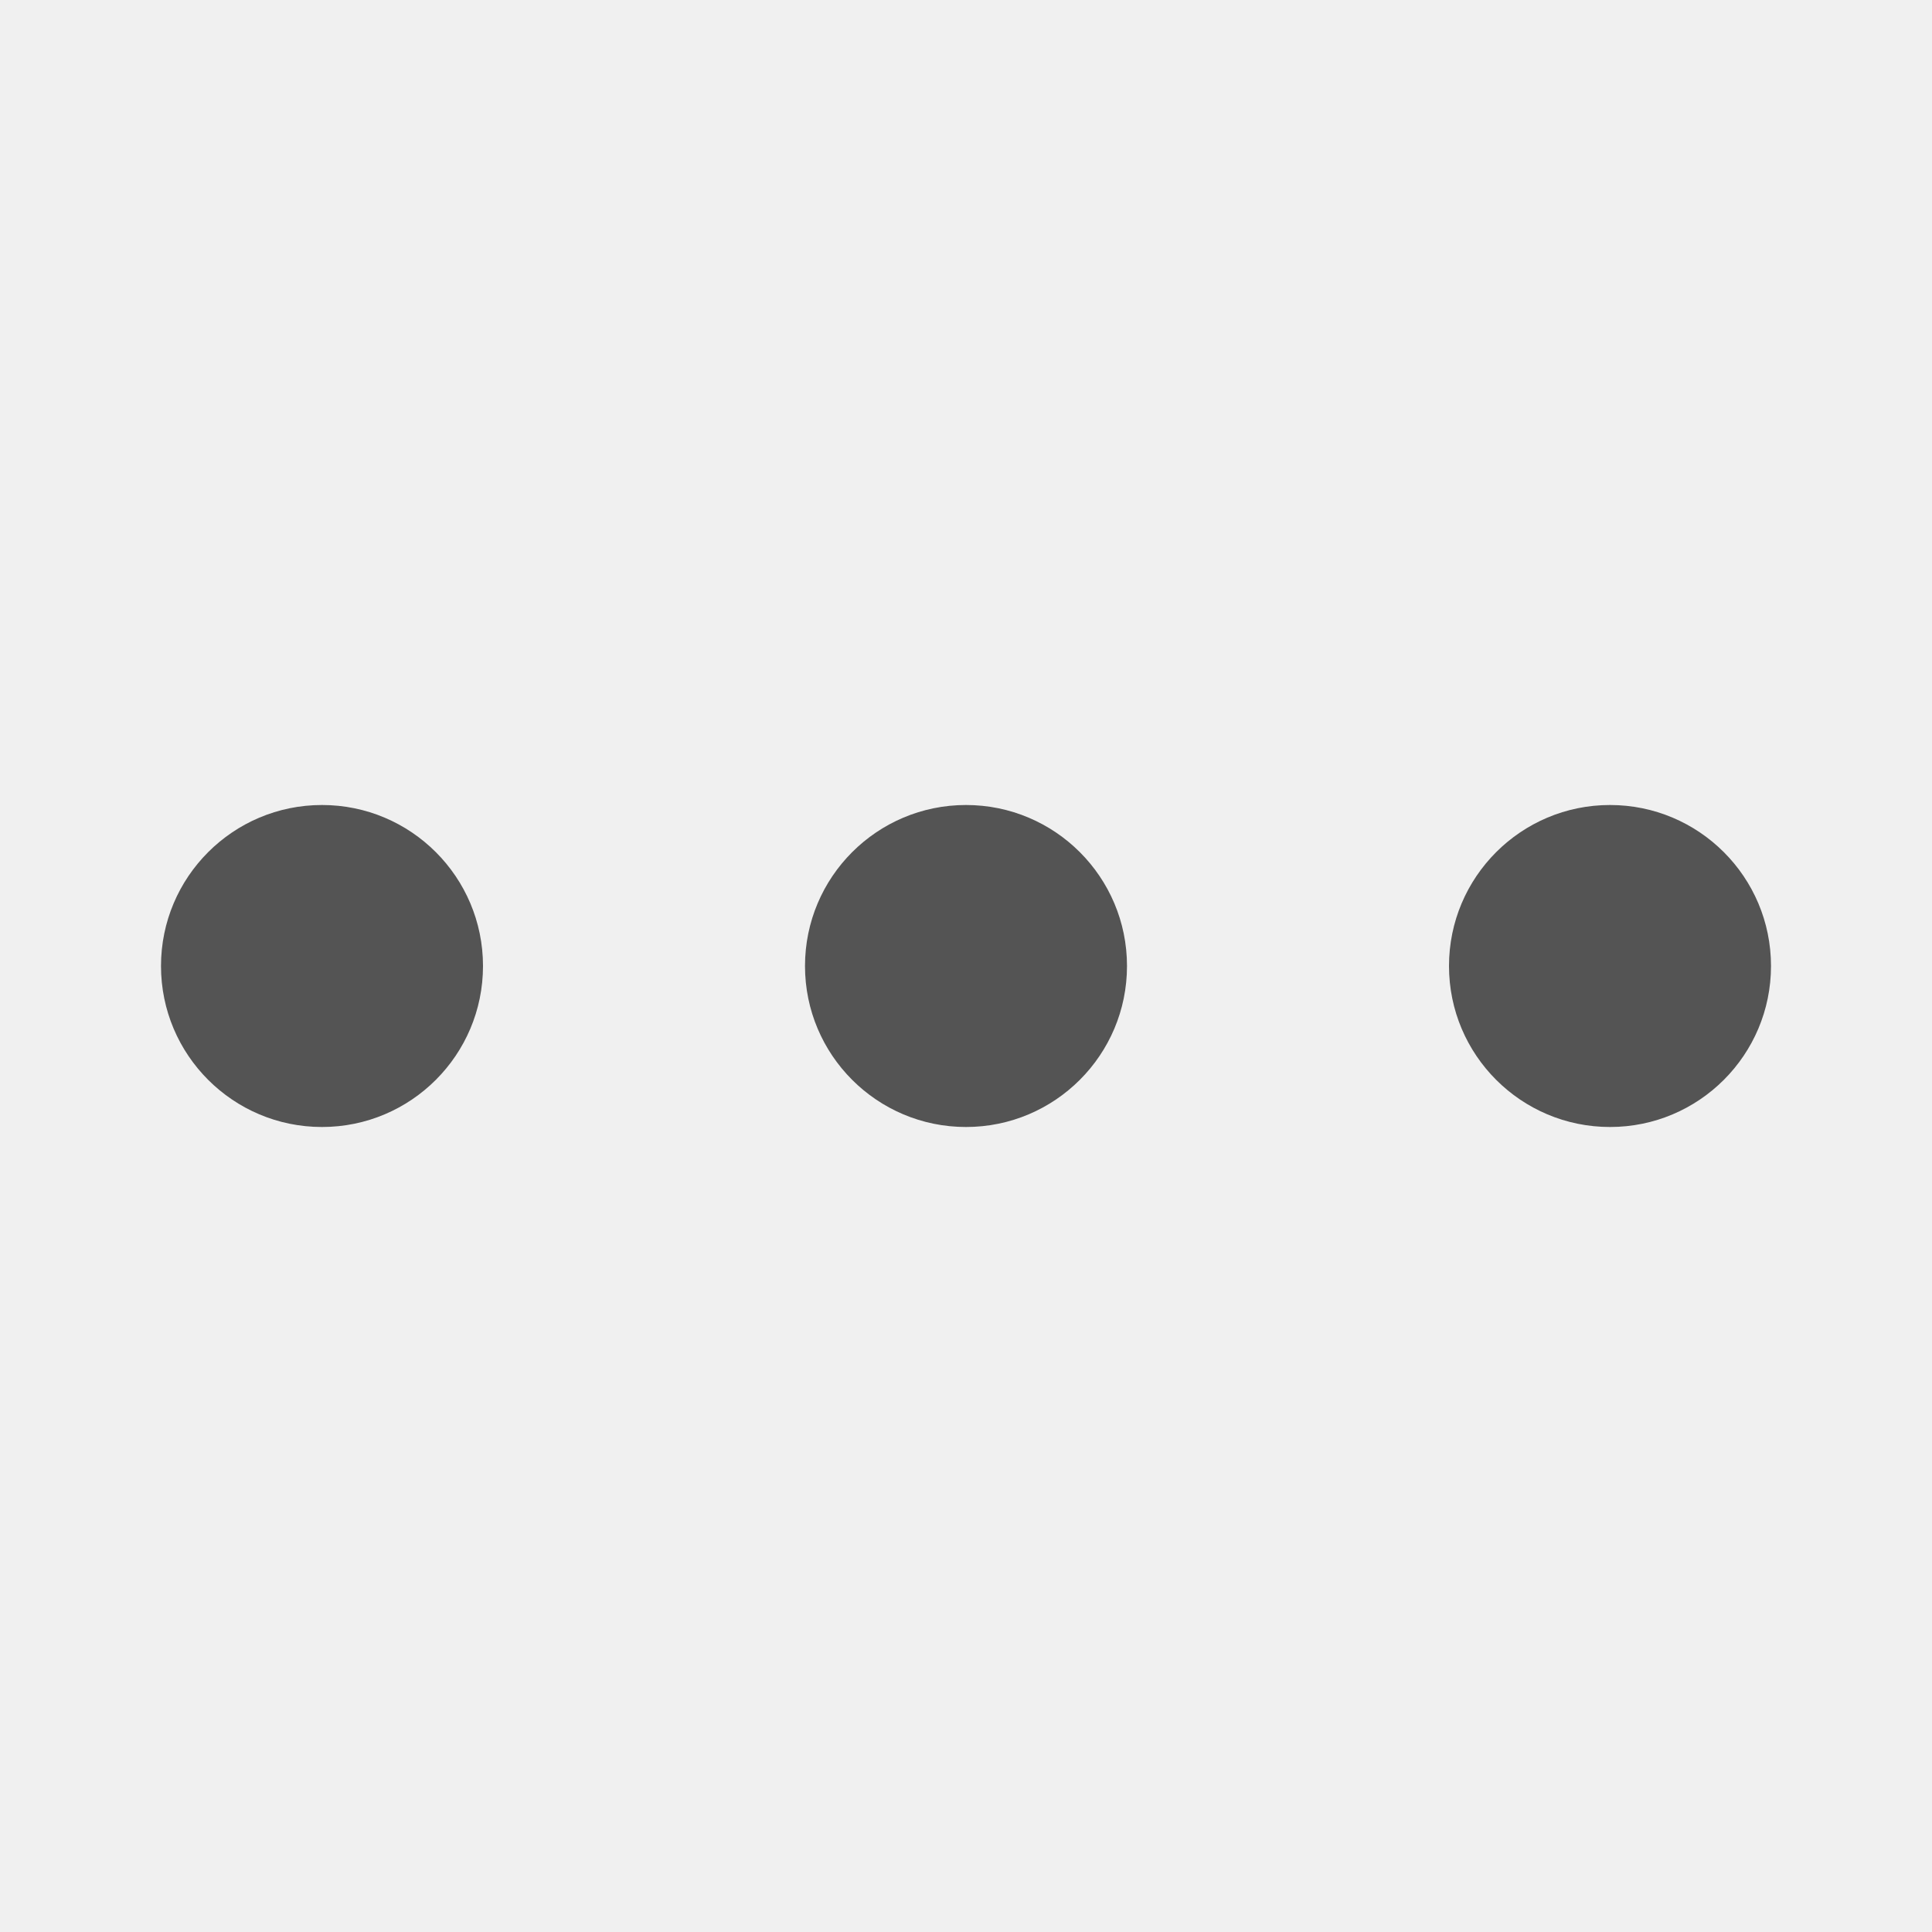
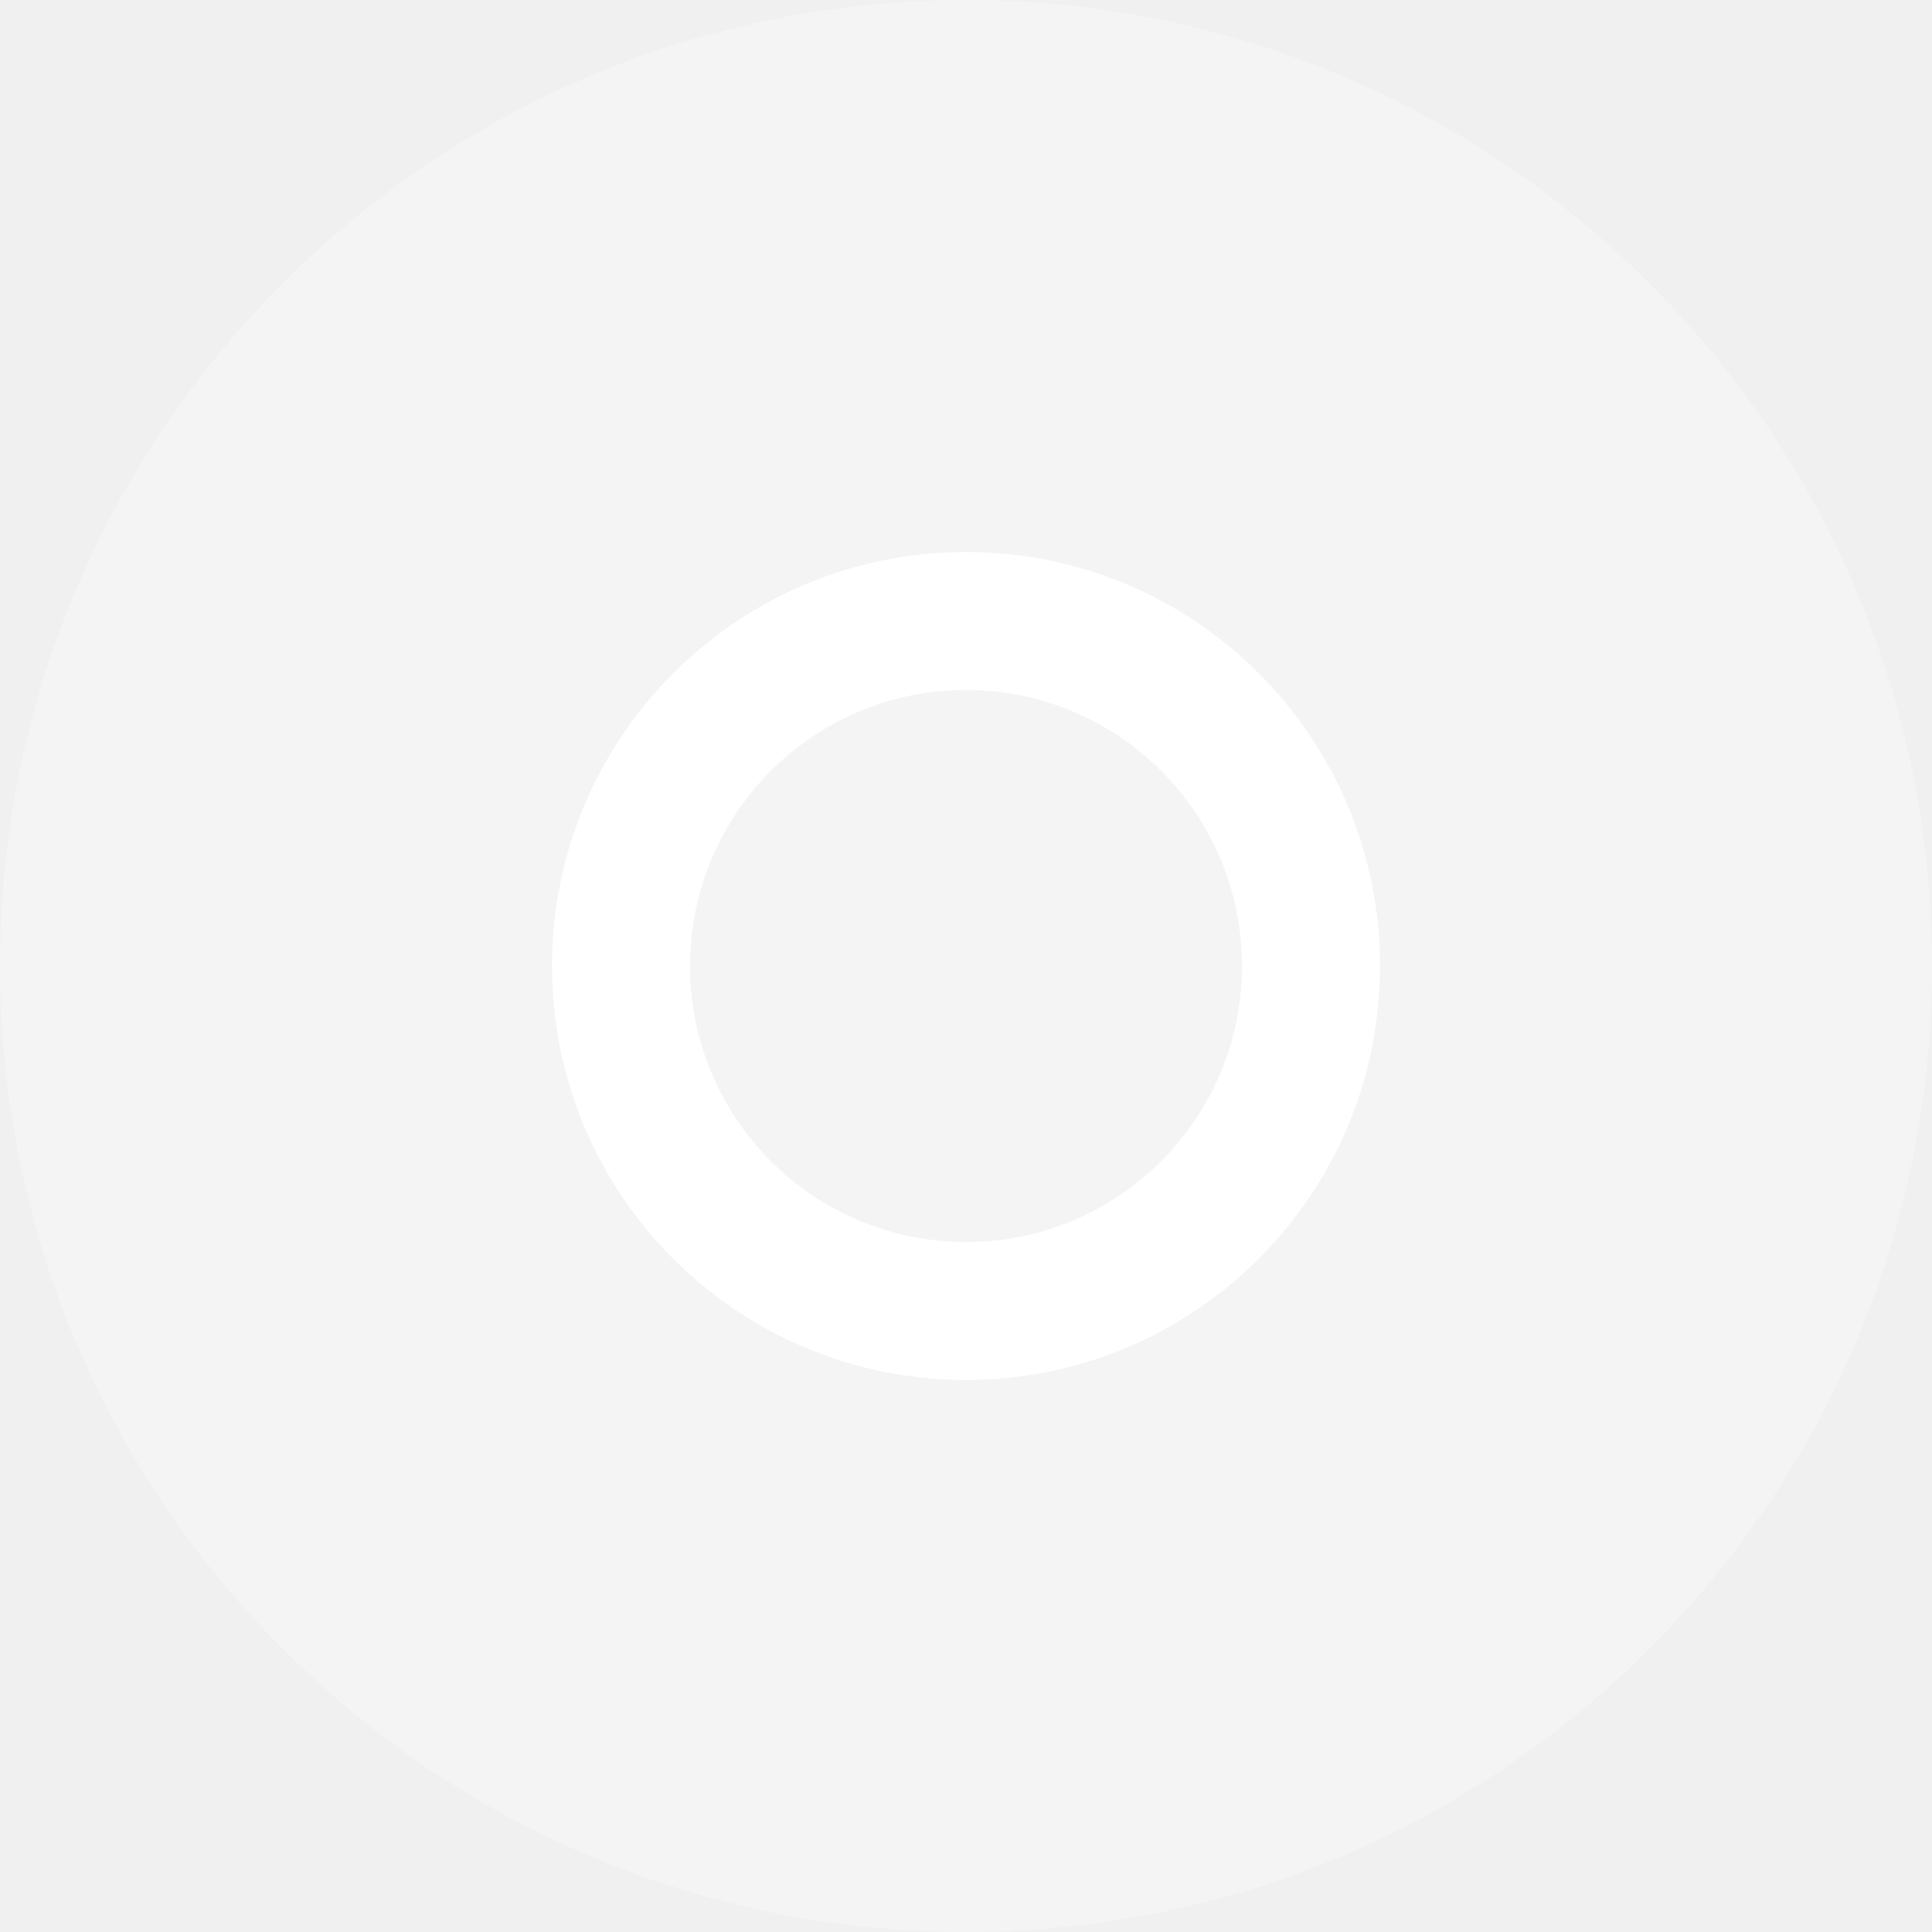
- <svg xmlns="http://www.w3.org/2000/svg" width="24" height="24" viewBox="0 0 22.5 22.5" id="svg4366" version="1.1">
-   <defs id="defs4368" />
-   <g id="layer1" transform="translate(0,-1029.862)">
-     <g id="g5101" style="fill:#000000;opacity:0.65">
-       <circle r="1.875" cy="1041.112" cx="3.75" id="circle4787" style="opacity:1;fill:#000000;fill-opacity:1;stroke:none;stroke-width:0.938;stroke-opacity:1" />
-       <circle r="1.875" style="opacity:1;fill:#000000;fill-opacity:1;stroke:none;stroke-width:0.938;stroke-opacity:1" id="circle4789" cx="11.25" cy="1041.112" />
-       <circle r="1.875" cy="1041.112" cx="18.75" id="circle4791" style="opacity:1;fill:#000000;fill-opacity:1;stroke:none;stroke-width:0.938;stroke-opacity:1" />
-     </g>
+ <svg xmlns="http://www.w3.org/2000/svg" width="28" height="28" version="1.0" id="svg6" style="enable-background:new">
+   <defs id="defs10" />
+   <circle style="opacity:0.25;fill:#ffffff;fill-opacity:1;stroke:none;stroke-width:1.307;stroke-linecap:round;stroke-linejoin:round;stroke-miterlimit:4;stroke-dasharray:none;stroke-opacity:1;paint-order:normal" id="path816" cx="14" cy="14" r="14" />
+   <g transform="translate(2,-274)" id="g4" style="fill:#ffffff">
+     <path transform="translate(0,276)" d="m 12,6 a 6,6 0 0 0 -6,6 6,6 0 0 0 6,6 6,6 0 0 0 6,-6 6,6 0 0 0 -6,-6 z m 0,2 a 4,4 0 0 1 4,4 4,4 0 0 1 -4,4 4,4 0 0 1 -4,-4 4,4 0 0 1 4,-4 z" style="fill:#ffffff;paint-order:fill markers stroke" id="path2" />
  </g>
</svg>
